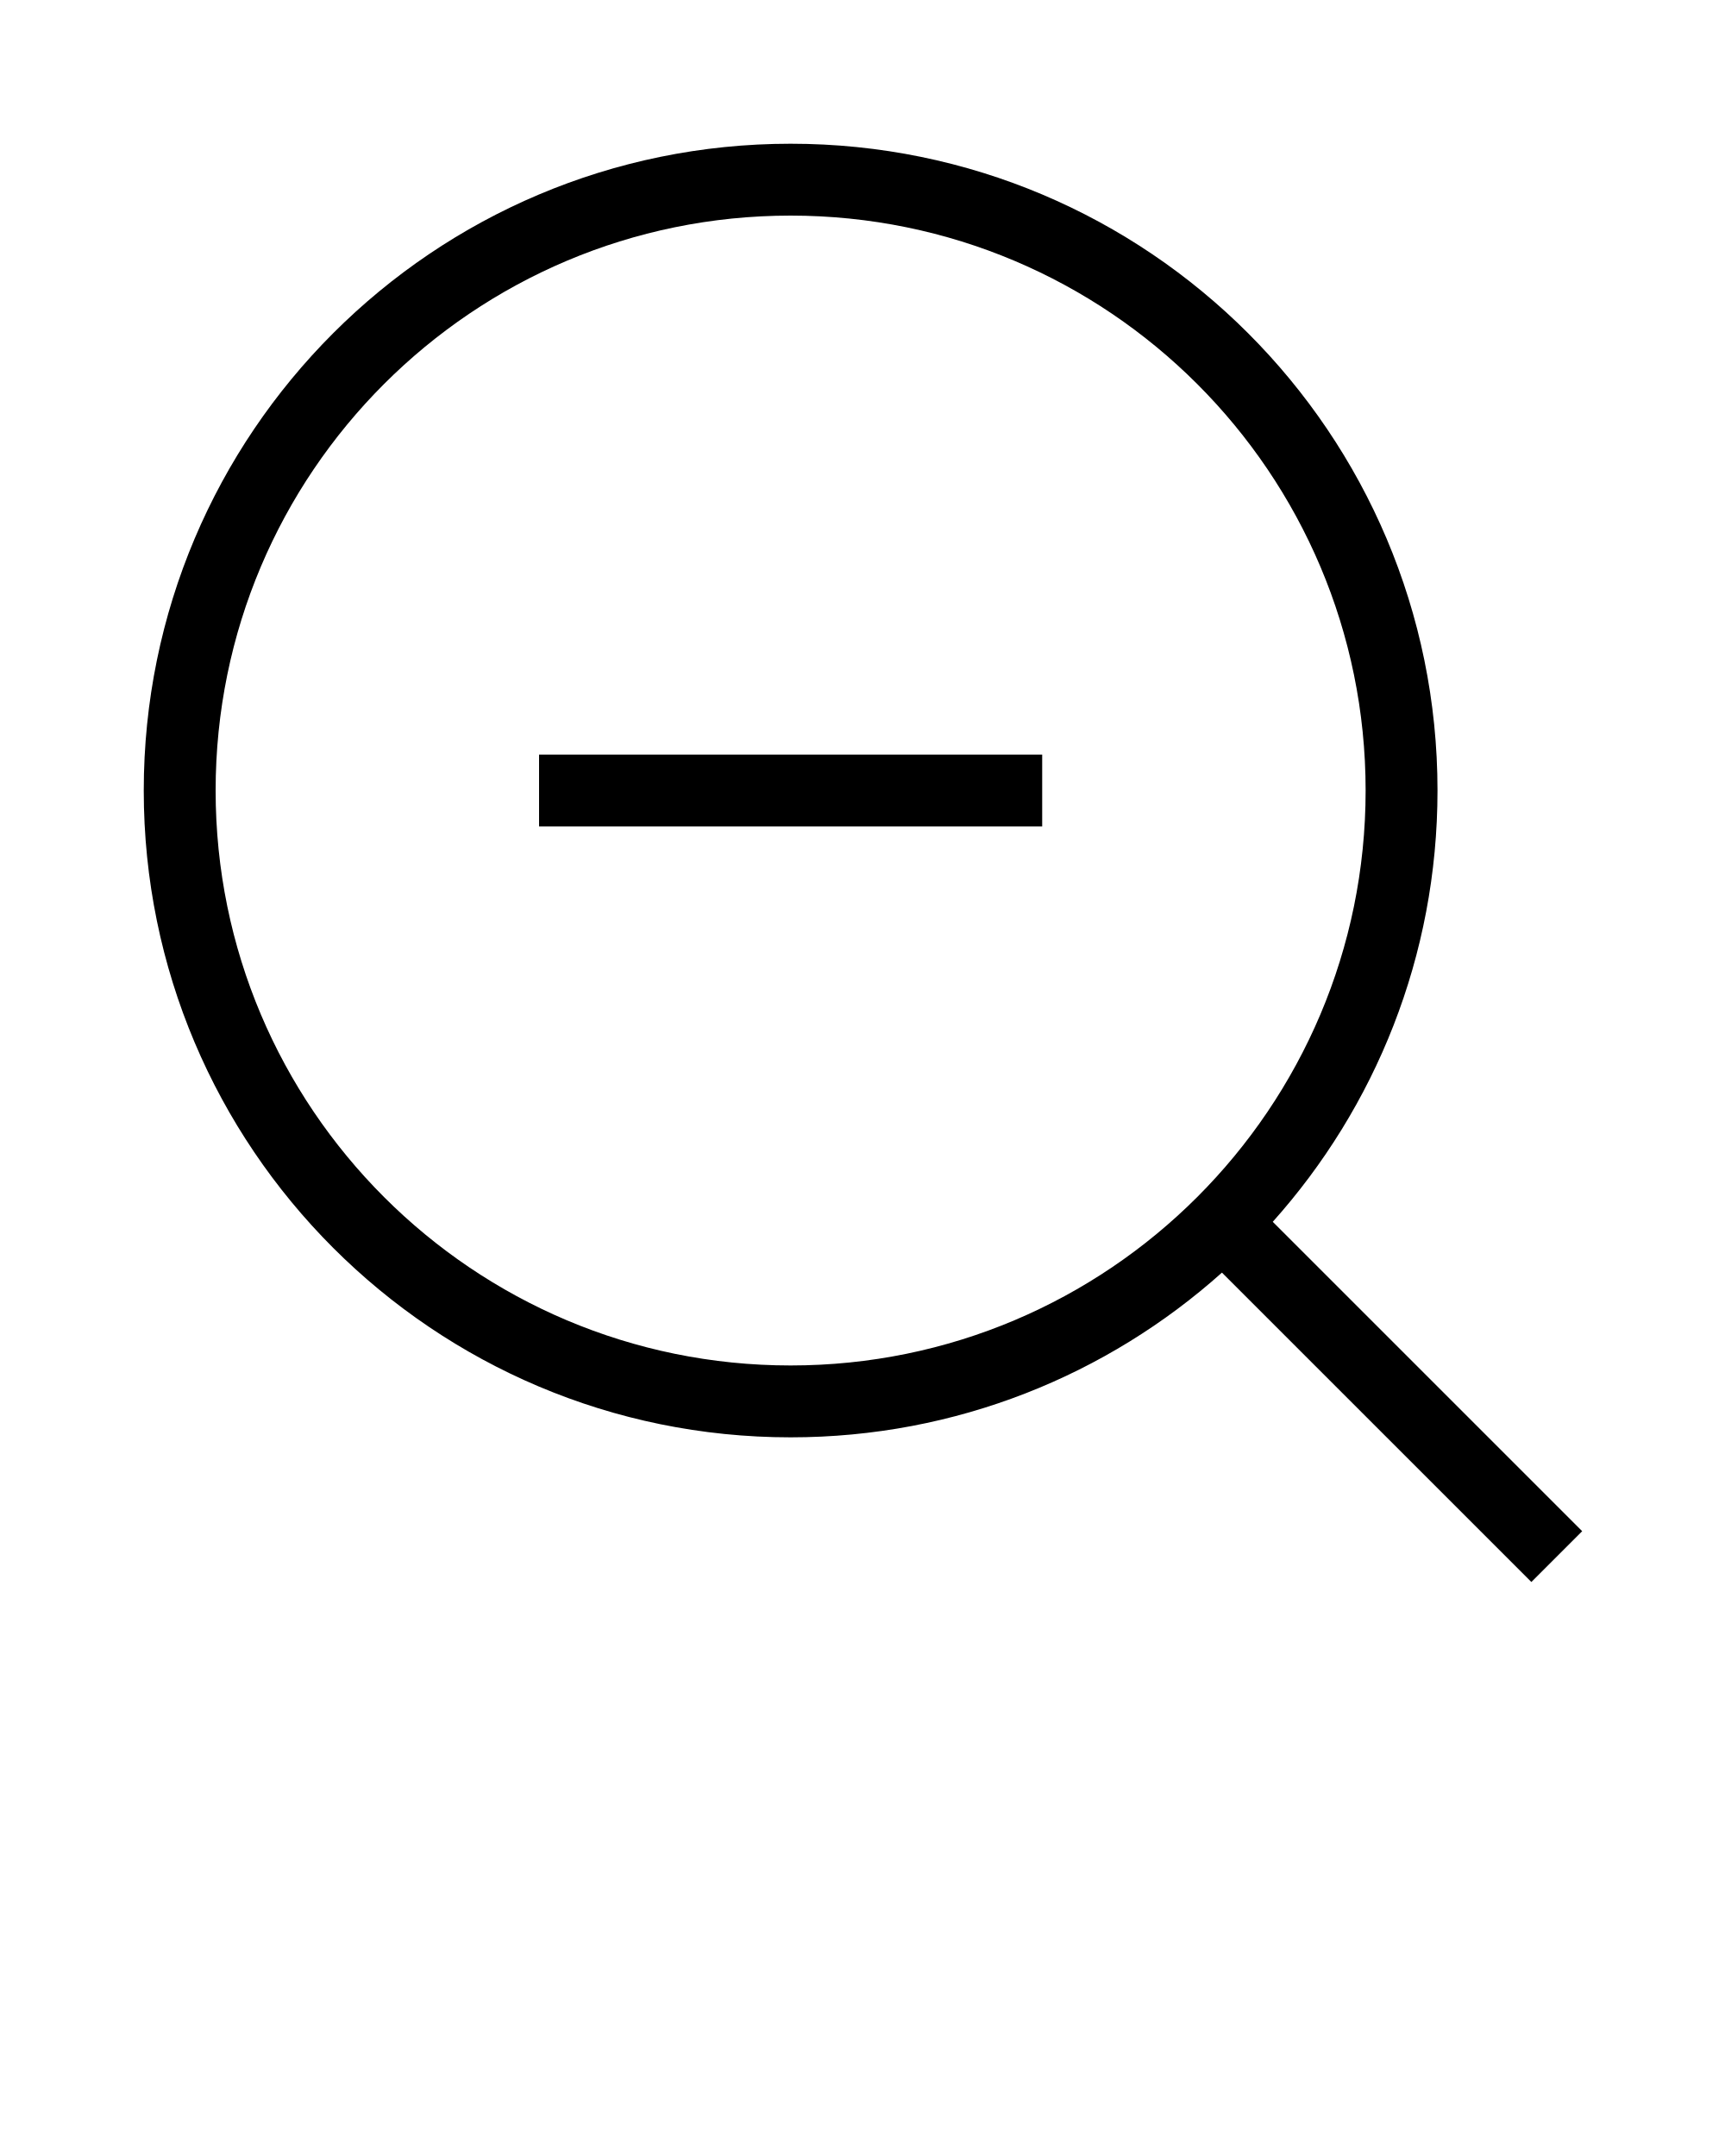
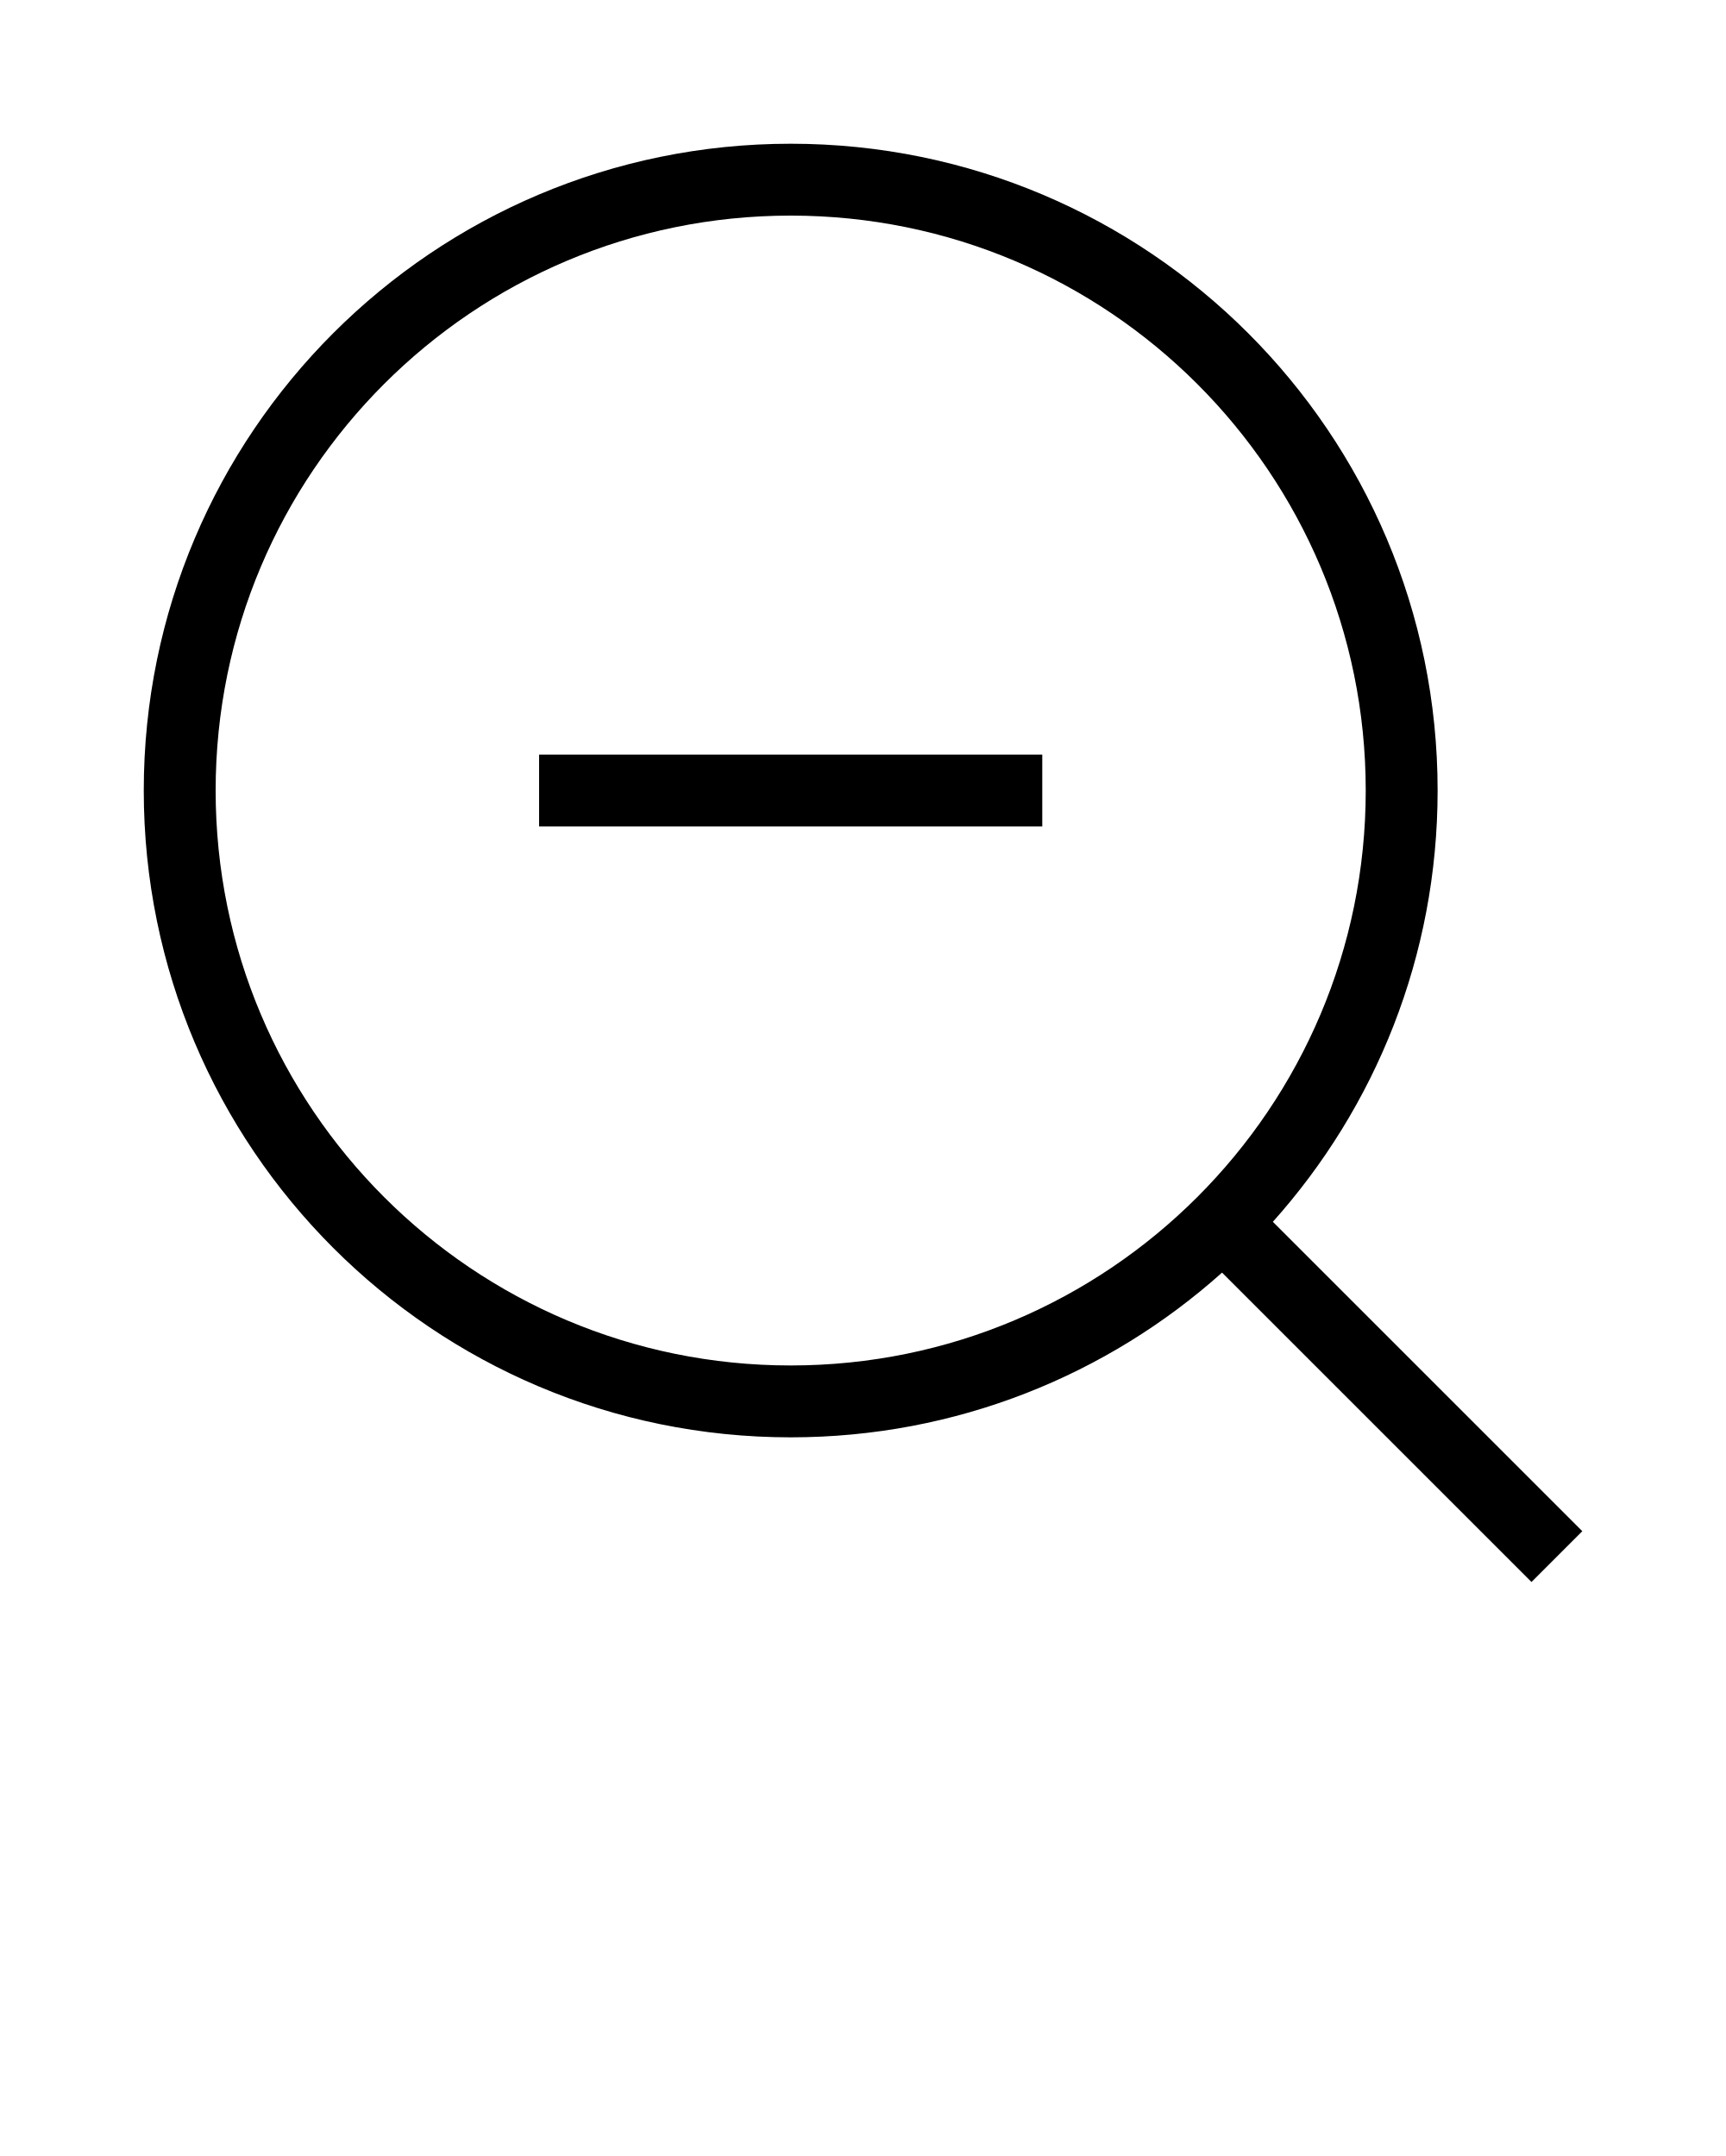
- <svg xmlns="http://www.w3.org/2000/svg" viewBox="0 0 24 30" version="1.1" x="0px" y="0px">
+ <svg xmlns="http://www.w3.org/2000/svg" viewBox="0 0 24 30" version="1.1" width="30px" x="0px" y="0px">
  <g stroke="none" stroke-width="1" fill="none" fill-rule="evenodd">
    <g fill-rule="nonzero">
      <rect x="0" y="0" width="24" height="24" />
      <path d="M17.708,17.001 L22.013,21.306 L21.306,22.013 L17.001,17.708 C15.408,19.133 13.305,20 11,20 C6.029,20 2,15.971 2,11 C2,6.029 6.029,2 11,2 C15.971,2 20,6.029 20,11 C20,13.305 19.133,15.408 17.708,17.001 Z M11,19 C15.418,19 19,15.418 19,11 C19,6.582 15.418,3 11,3 C6.582,3 3,6.582 3,11 C3,15.418 6.582,19 11,19 Z M7.5,10.5 L14.5,10.5 L14.5,11.5 L7.5,11.5 L7.5,10.5 Z" fill="#000000" />
    </g>
  </g>
</svg>
